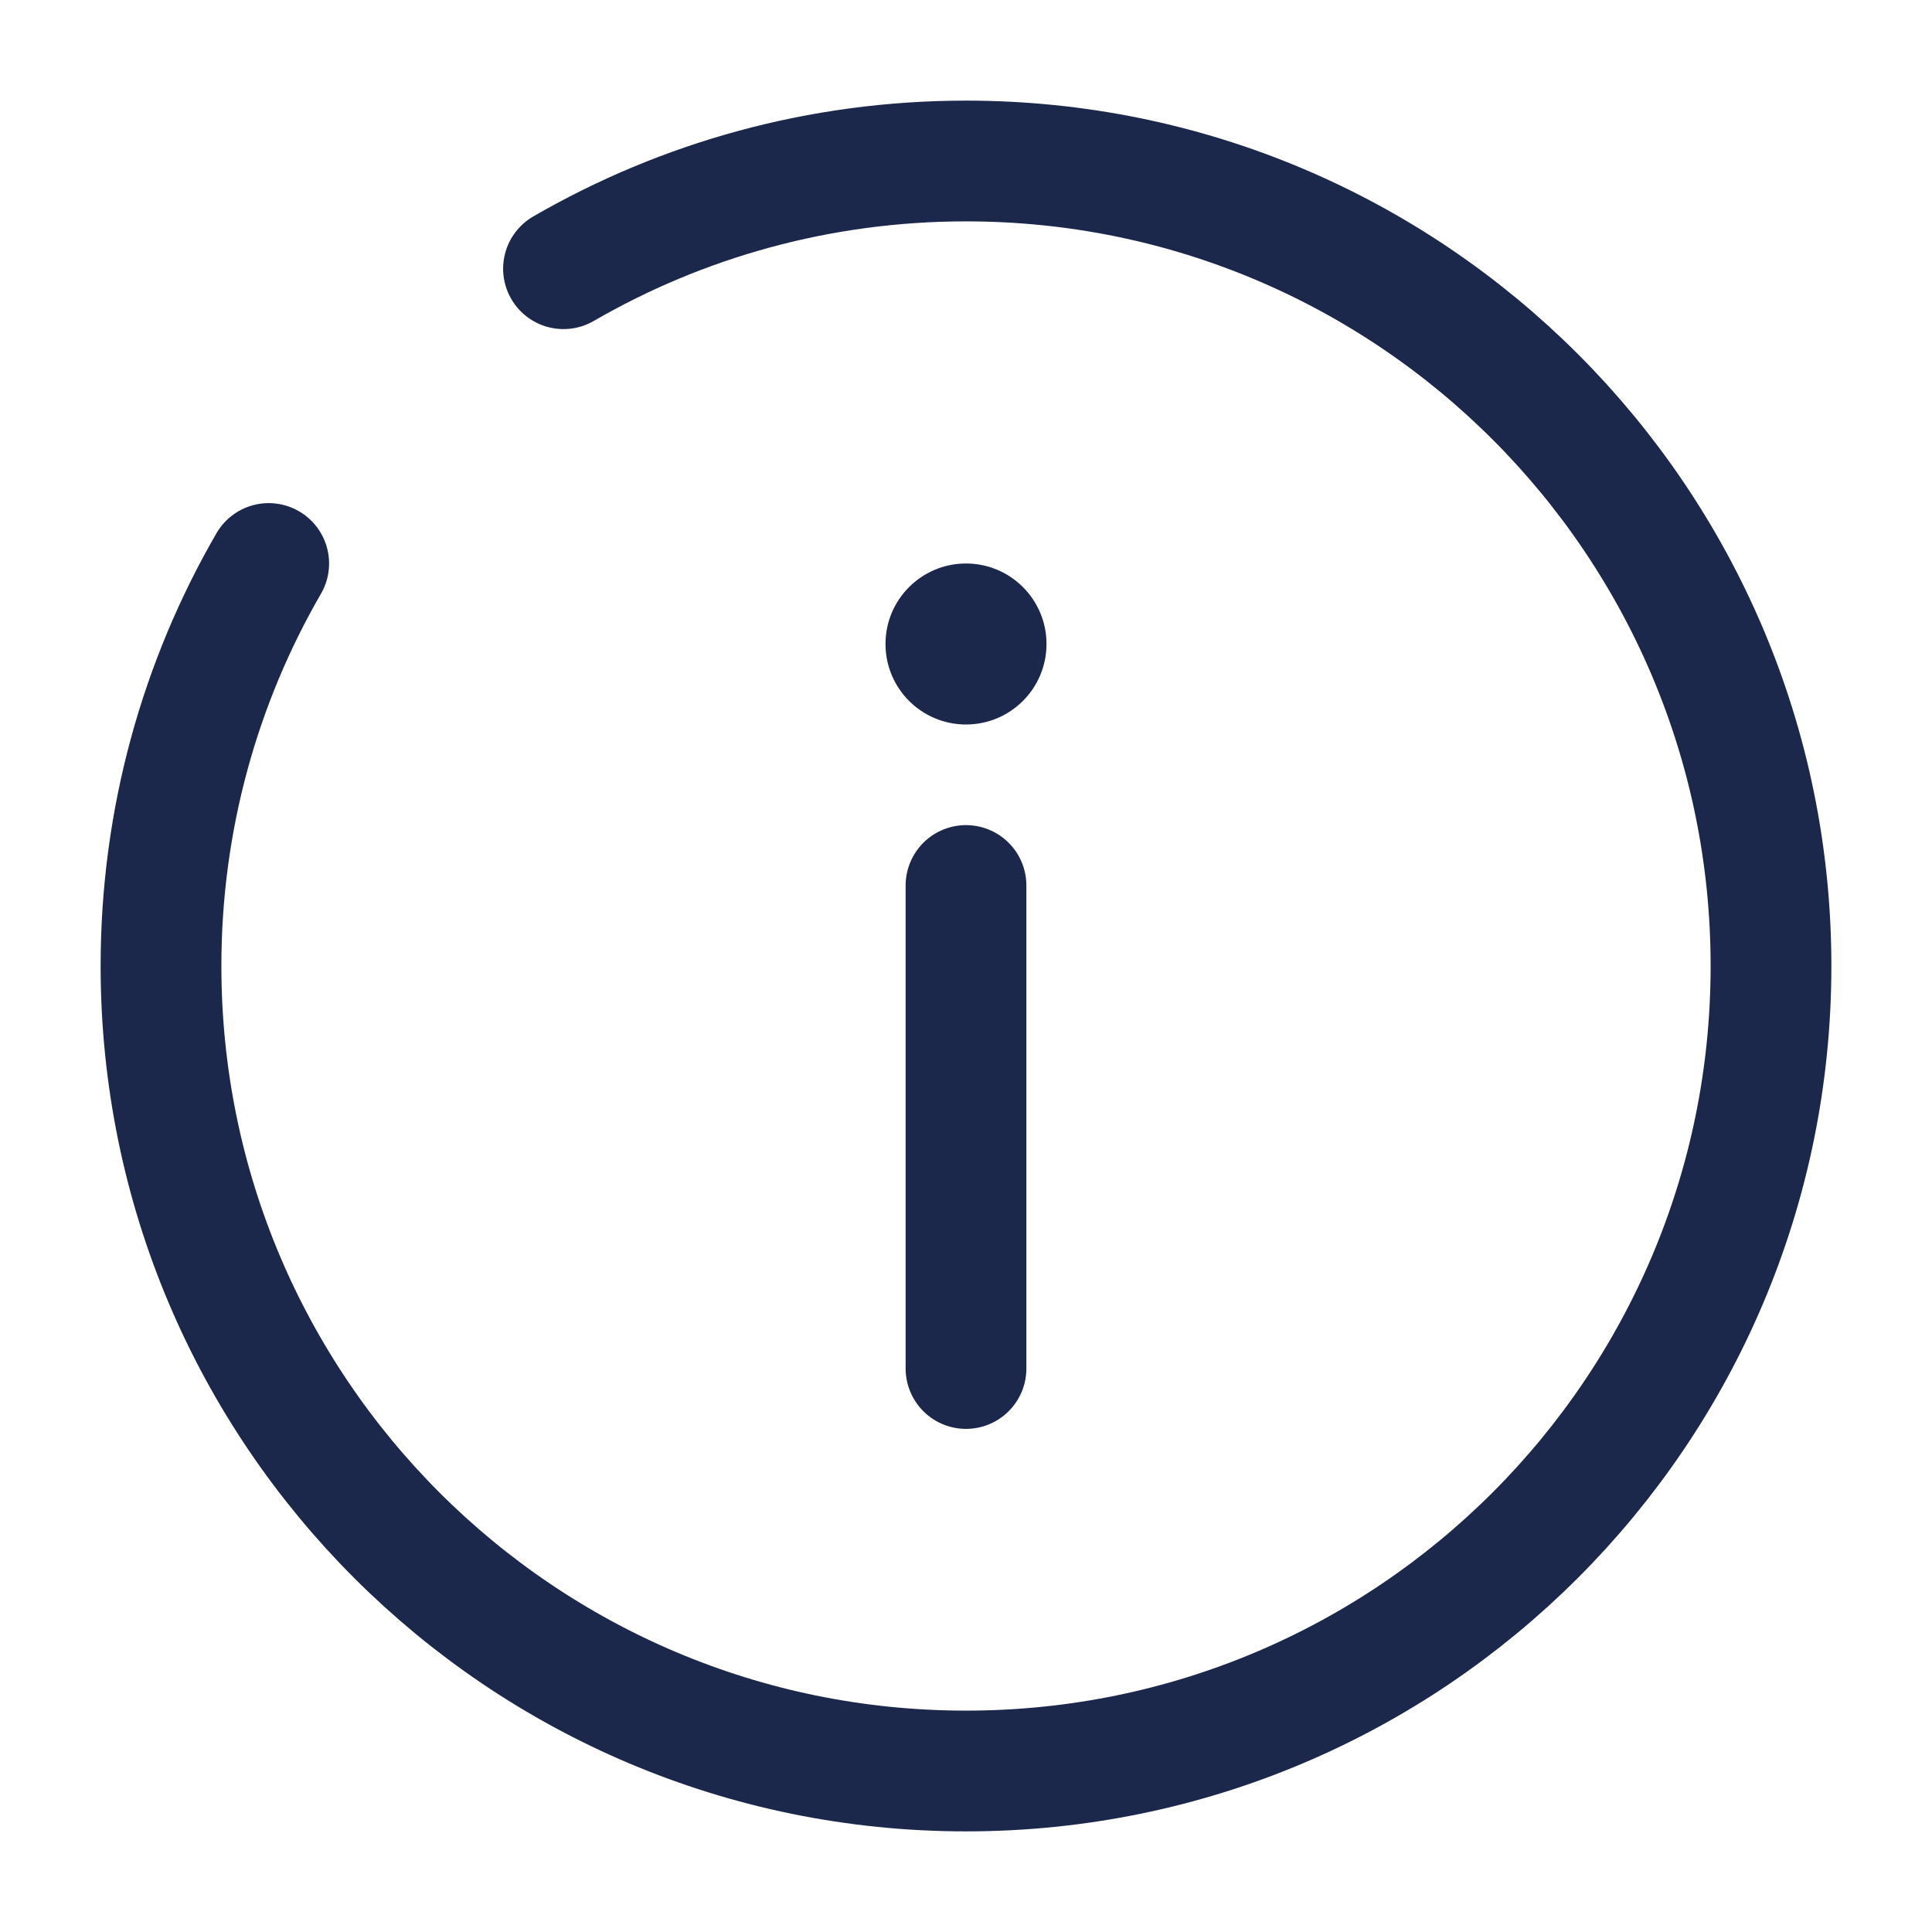
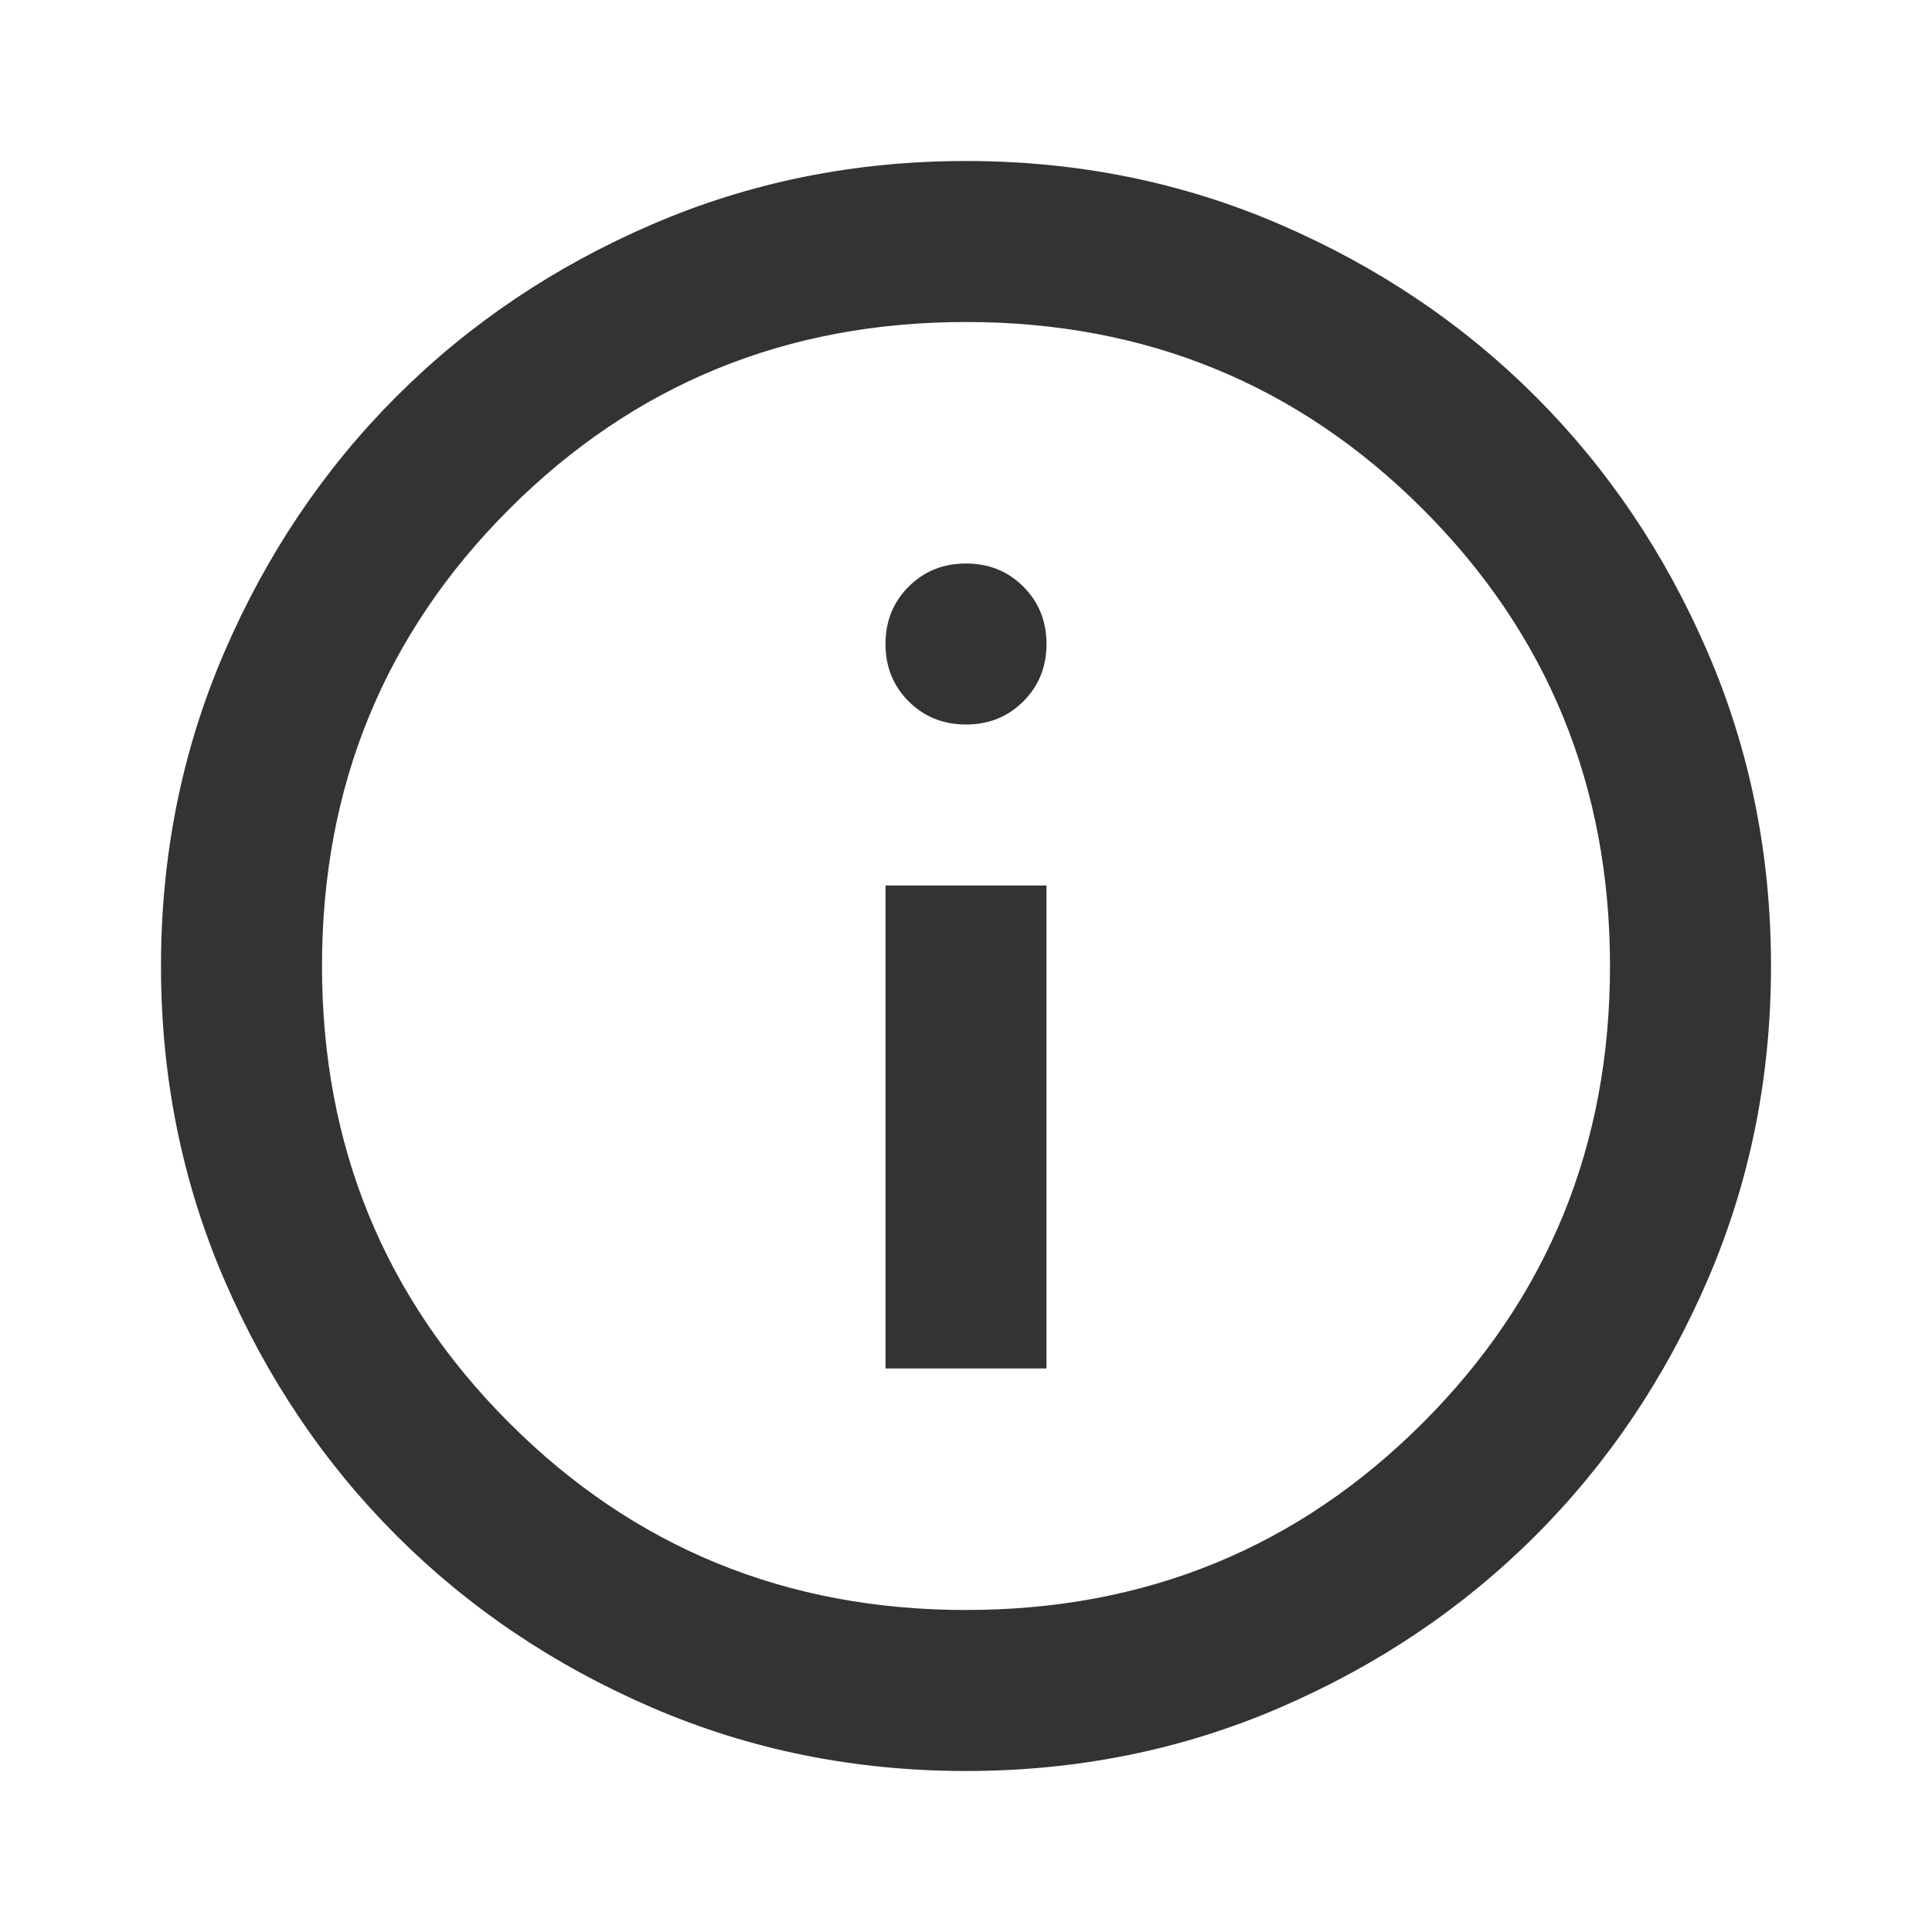
- <svg xmlns="http://www.w3.org/2000/svg" width="800px" height="800px" viewBox="0 0 24 24" fill="none">
-   <path d="M12 17V11" stroke="#1C274C" stroke-width="1.5" stroke-linecap="round" />
-   <circle cx="1" cy="1" r="1" transform="matrix(1 0 0 -1 11 9)" fill="#1C274C" />
-   <path d="M7 3.338C8.471 2.487 10.179 2 12 2C17.523 2 22 6.477 22 12C22 17.523 17.523 22 12 22C6.477 22 2 17.523 2 12C2 10.179 2.487 8.471 3.338 7" stroke="#1C274C" stroke-width="1.5" stroke-linecap="round" />
+ <svg xmlns="http://www.w3.org/2000/svg" height="24px" viewBox="0 -960 960 960" width="24px" fill="#333">
+   <path d="M440-280h80v-240h-80v240Zm40-320q17 0 28.5-11.5T520-640q0-17-11.5-28.5T480-680q-17 0-28.5 11.5T440-640q0 17 11.5 28.5T480-600Zm0 520q-83 0-156-31.5T197-197q-54-54-85.5-127T80-480q0-83 31.5-156T197-763q54-54 127-85.5T480-880q83 0 156 31.5T763-763q54 54 85.5 127T880-480q0 83-31.5 156T763-197q-54 54-127 85.5T480-80Zm0-80q134 0 227-93t93-227q0-134-93-227t-227-93q-134 0-227 93t-93 227q0 134 93 227t227 93Zm0-320Z" />
</svg>
